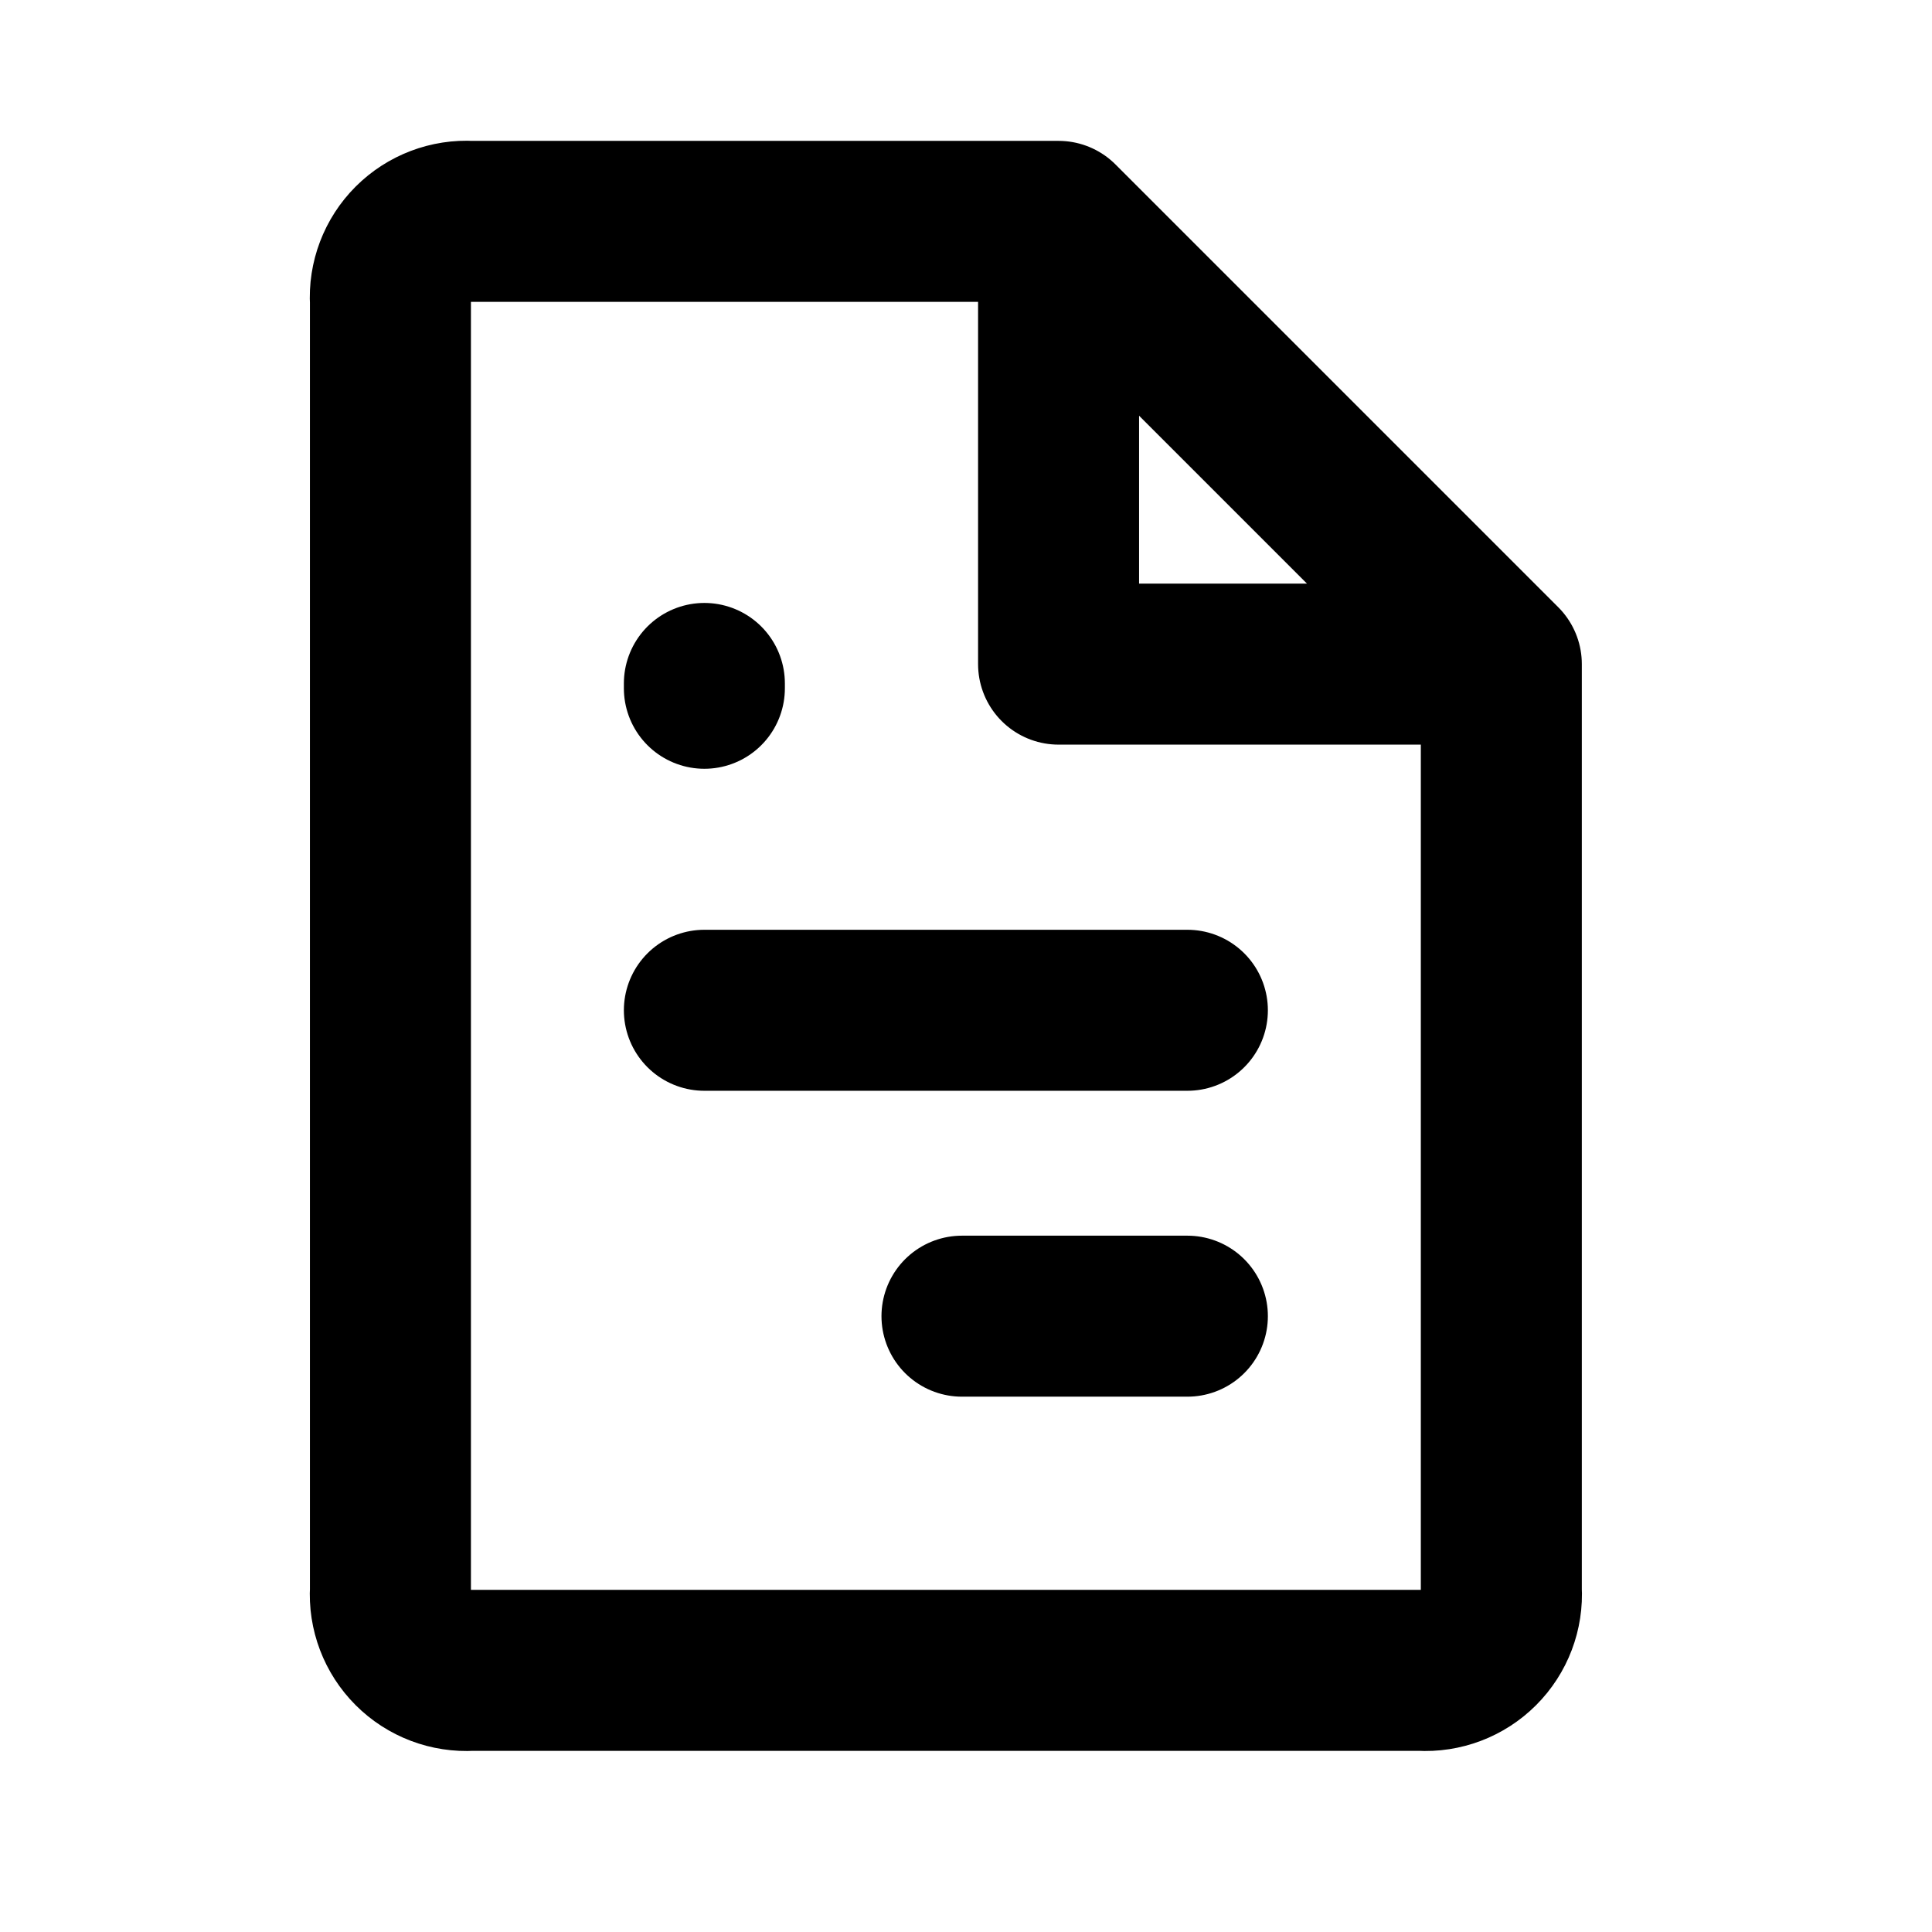
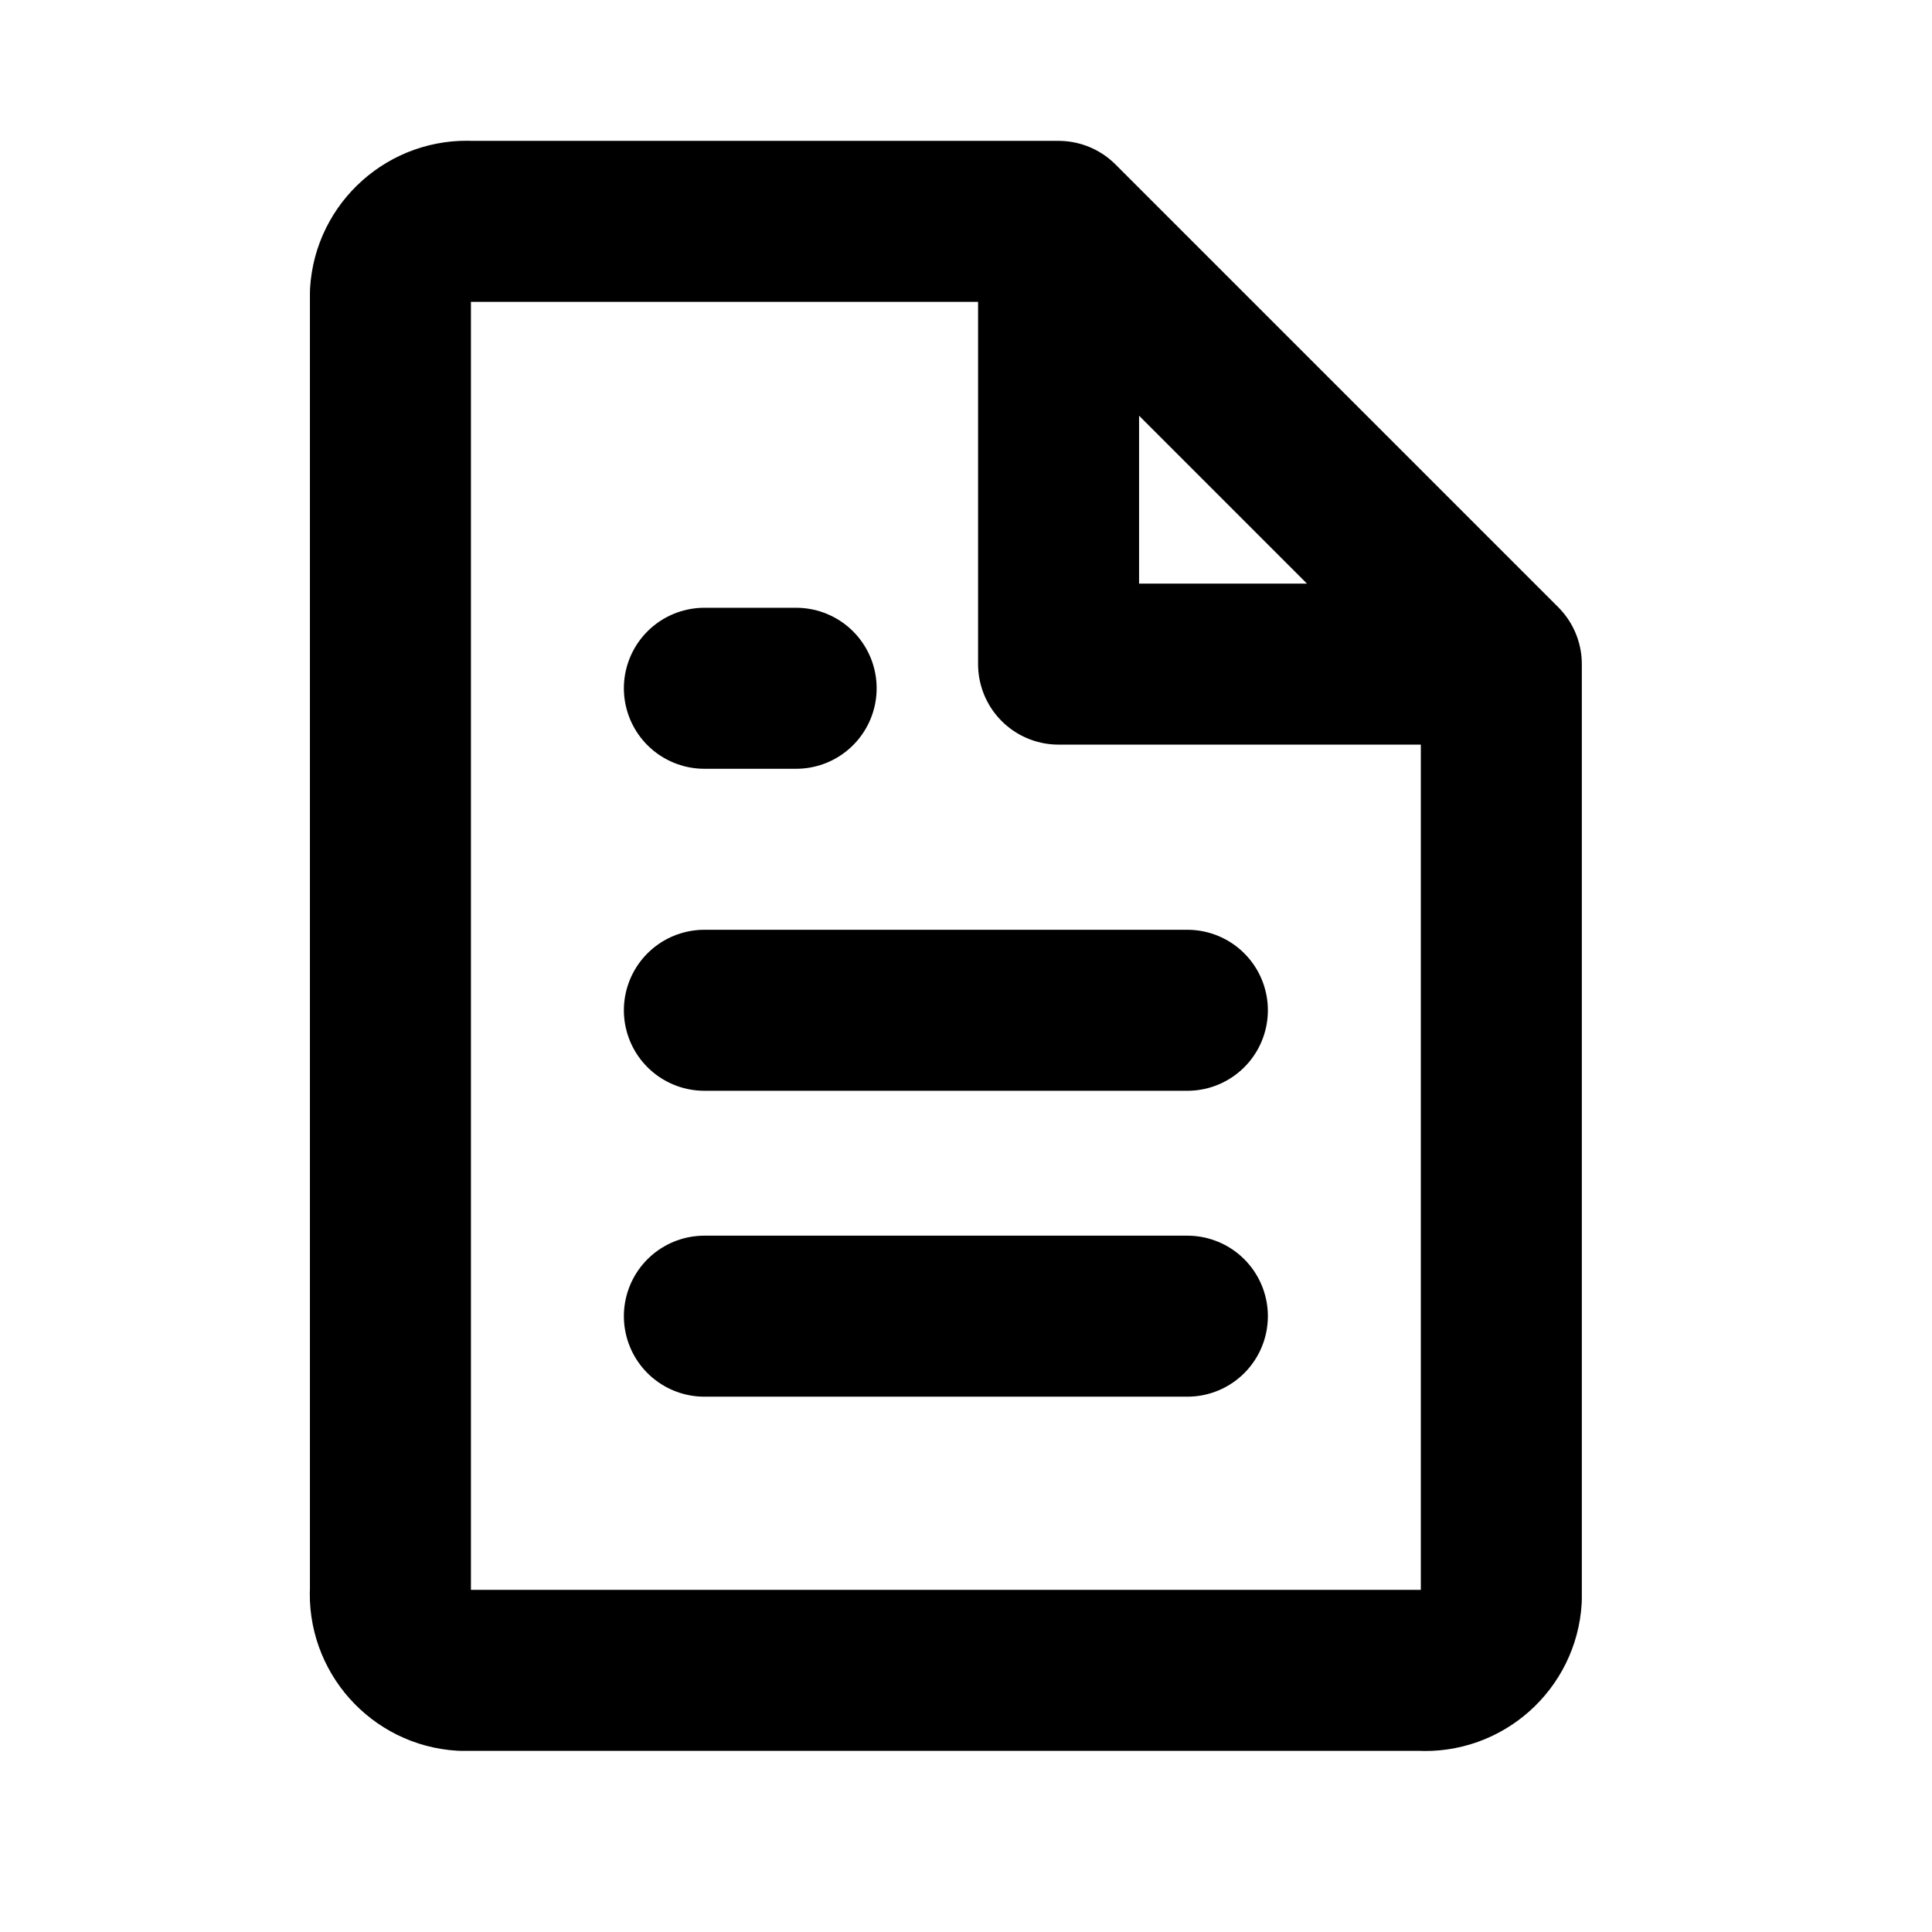
<svg xmlns="http://www.w3.org/2000/svg" viewBox="0 0 24 24" width="24" height="24" stroke="currentColor" fill="none" stroke-linecap="round" stroke-linejoin="round" stroke-width="2">
-   <path d="M13.15,2.75H5.85a.945.945,0,0,0-1,1v16a.945.945,0,0,0,1,1h11.8a.945.945,0,0,0,1-1V8.25h-5.5V2.75Zm0,0L15.9,5.5l2.75,2.75m-9.9,4.3h6m-2.8,3.8h2.8m-6-7.86v.06" />
+   <path d="M13.15,2.75h-7.3c-.52-.03-.97.37-1,.89,0,.04,0,.08,0,.11v16c-.03.52.37.97.89,1,.04,0,.08,0,.11,0h11.8c.52.03.97-.37,1-.89,0-.04,0-.08,0-.11v-11.5h-5.5V2.75ZM13.15,2.75l2.75,2.75,2.75,2.75M8.75,12.55h6M8.75,16.35h6M9.89,8.55h-1.14" />
</svg>
